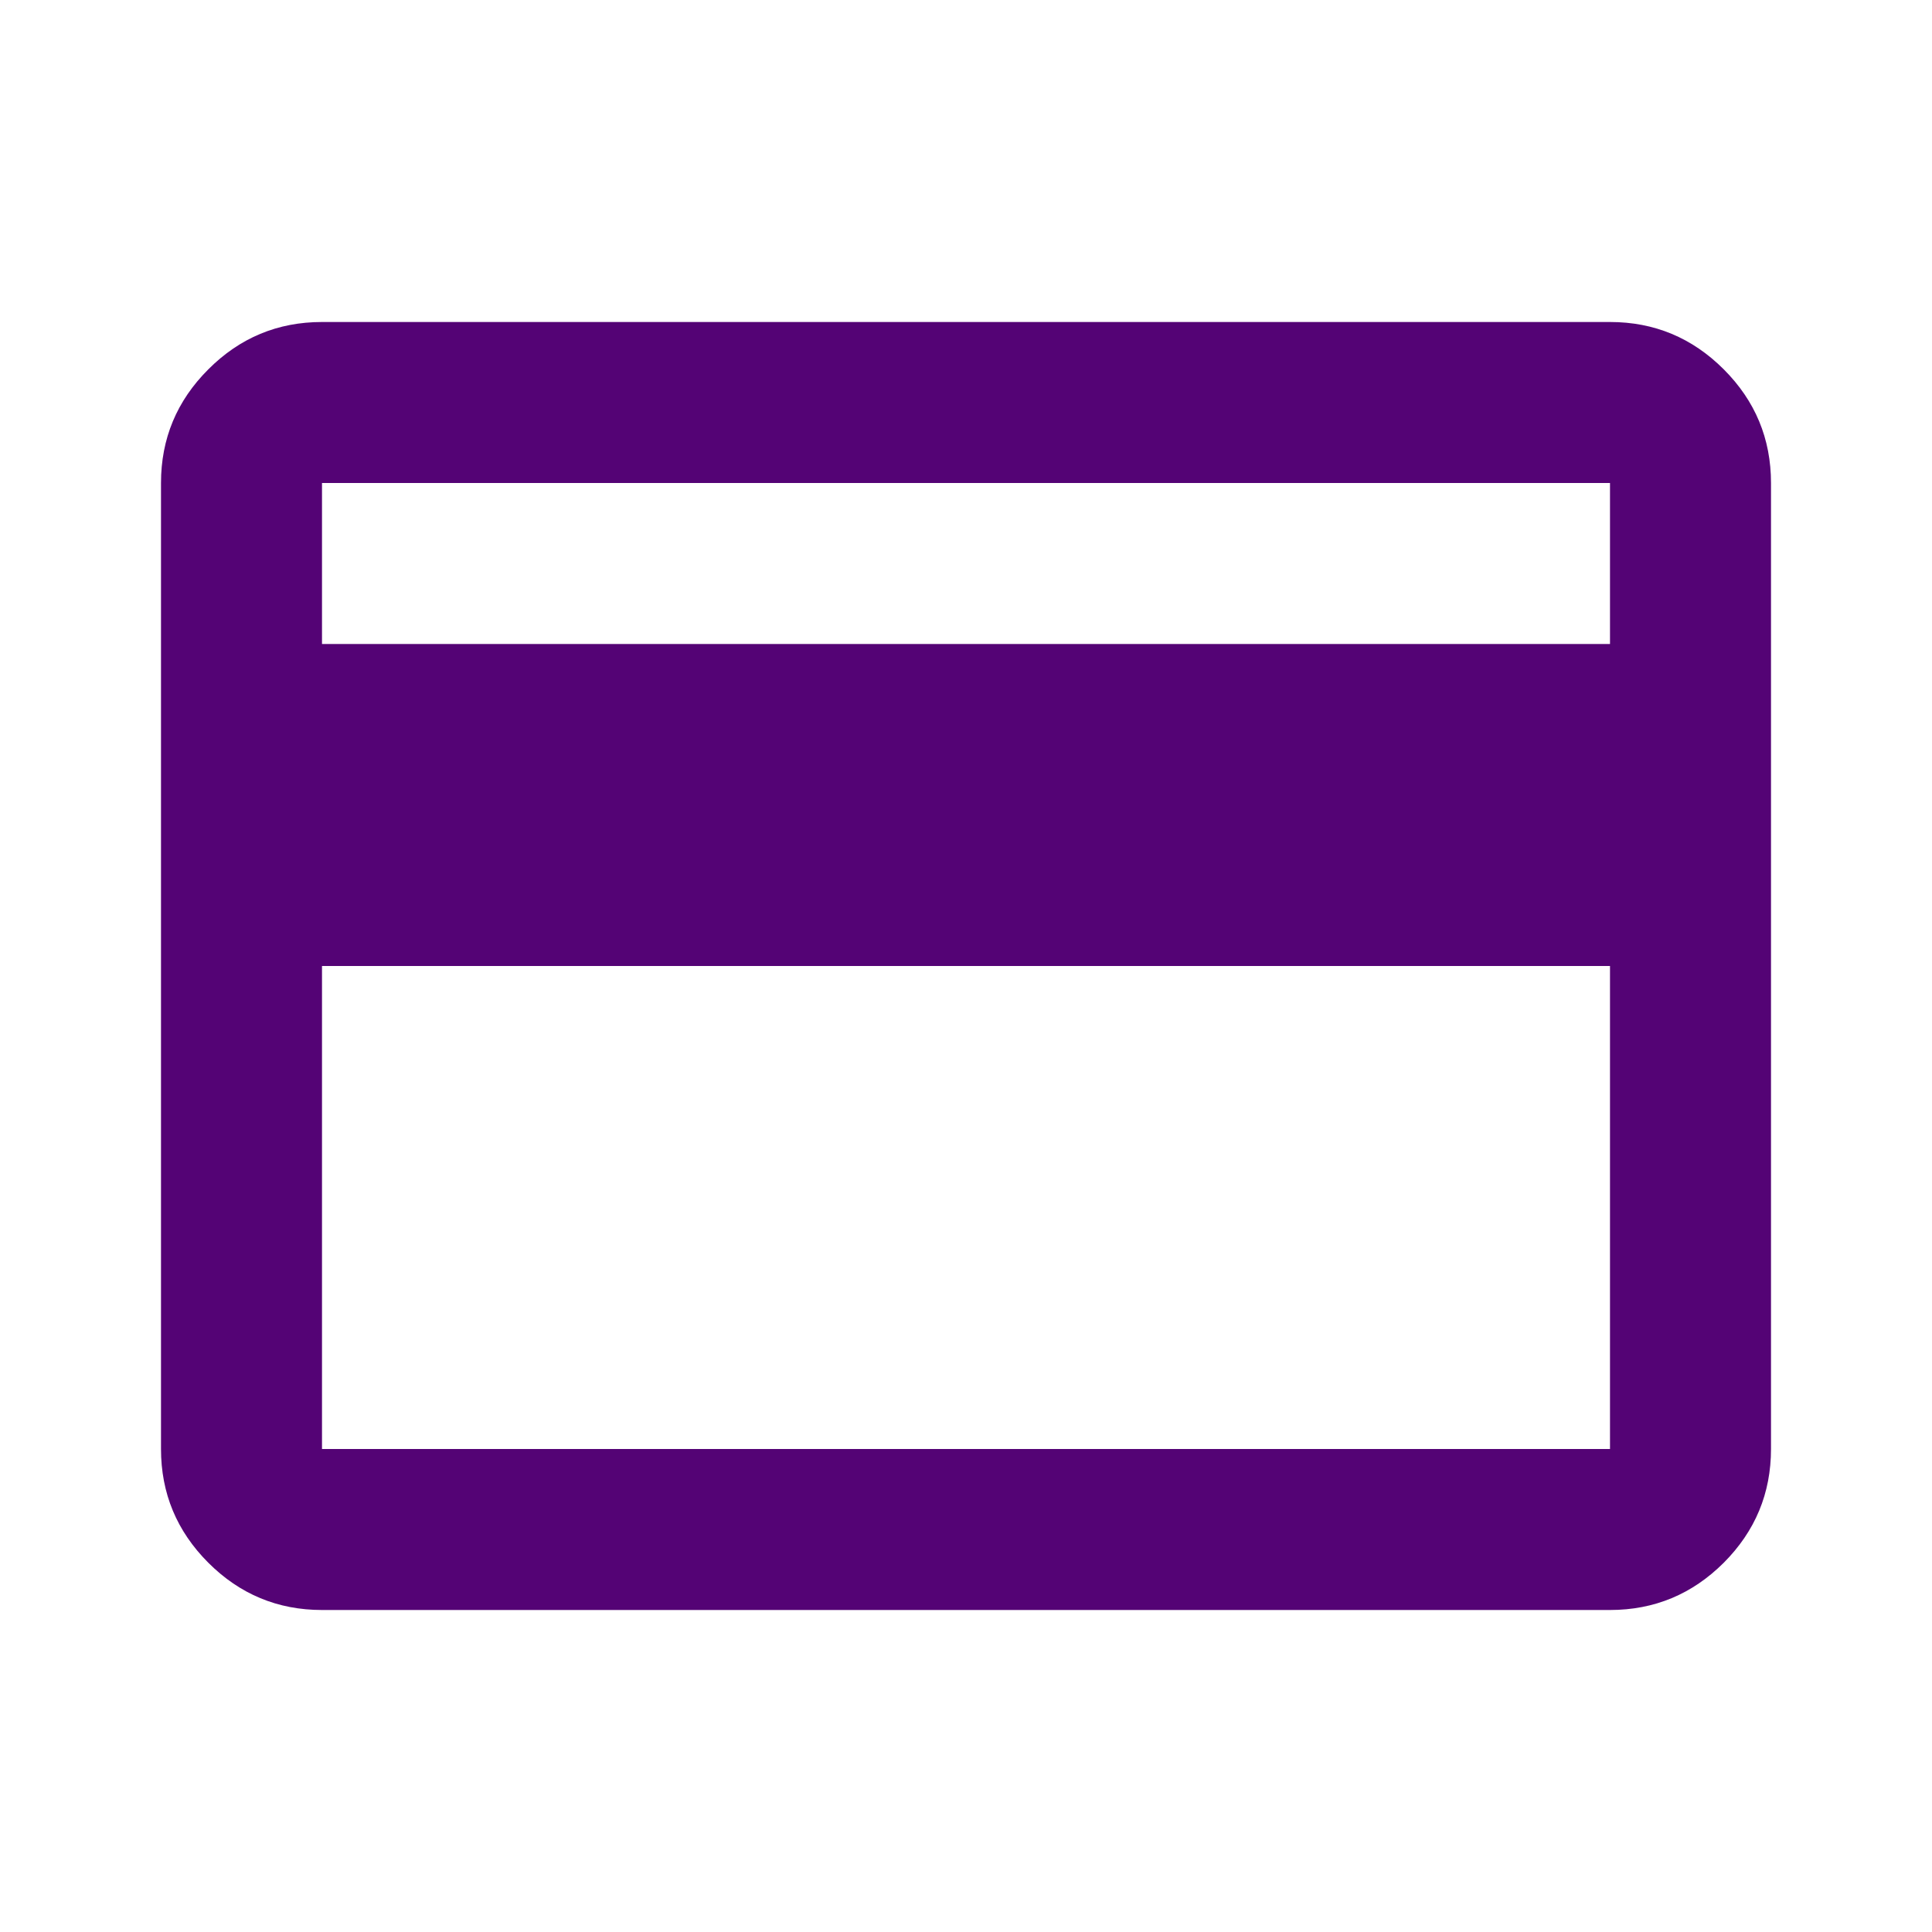
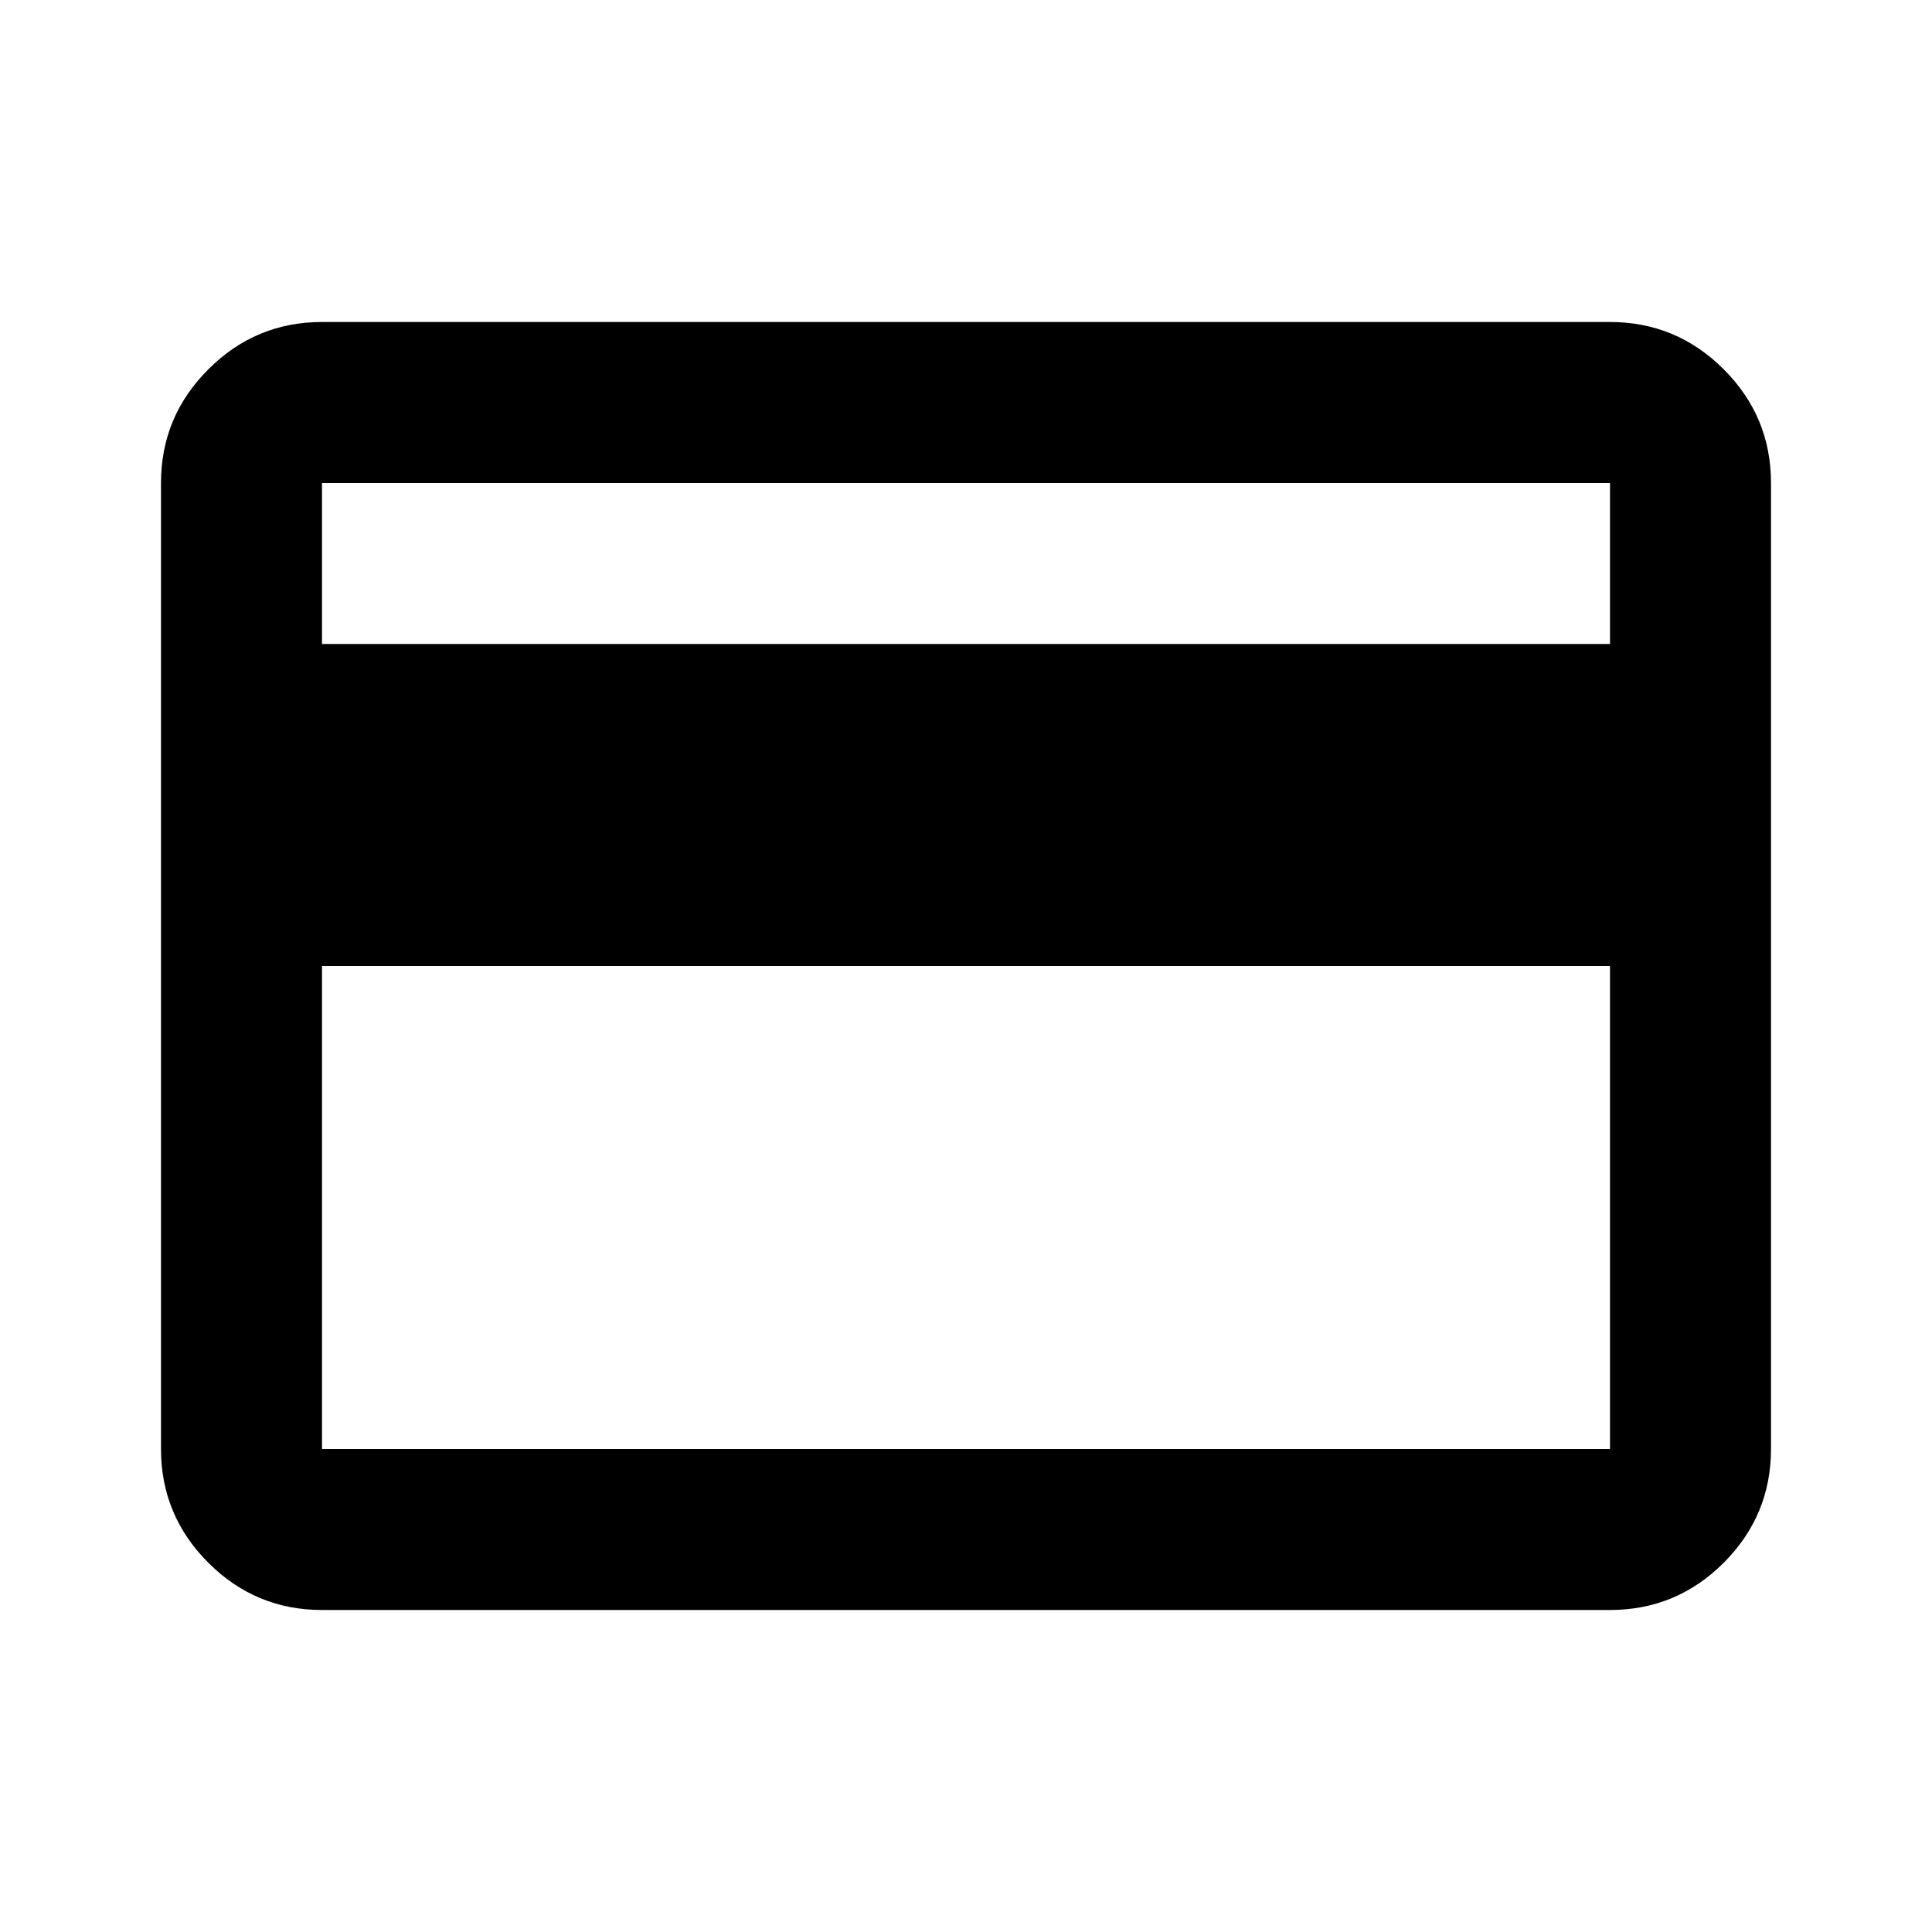
<svg xmlns="http://www.w3.org/2000/svg" width="24" height="24" viewBox="0 0 24 24" fill="none">
-   <path d="M22 6V18C22 18.55 21.804 19.021 21.413 19.413C21.021 19.804 20.55 20 20 20H4C3.45 20 2.979 19.804 2.588 19.413C2.196 19.021 2 18.55 2 18V6C2 5.45 2.196 4.979 2.588 4.588C2.979 4.196 3.45 4 4 4H20C20.55 4 21.021 4.196 21.413 4.588C21.804 4.979 22 5.45 22 6ZM4 8H20V6H4V8ZM4 12V18H20V12H4Z" fill="#540375" />
+   <path d="M22 6V18C22 18.55 21.804 19.021 21.413 19.413C21.021 19.804 20.55 20 20 20H4C3.45 20 2.979 19.804 2.588 19.413C2.196 19.021 2 18.55 2 18V6C2 5.45 2.196 4.979 2.588 4.588C2.979 4.196 3.45 4 4 4H20C20.55 4 21.021 4.196 21.413 4.588C21.804 4.979 22 5.45 22 6ZM4 8H20V6H4V8ZM4 12V18H20V12H4Z" fill="currentColor" />
</svg>
